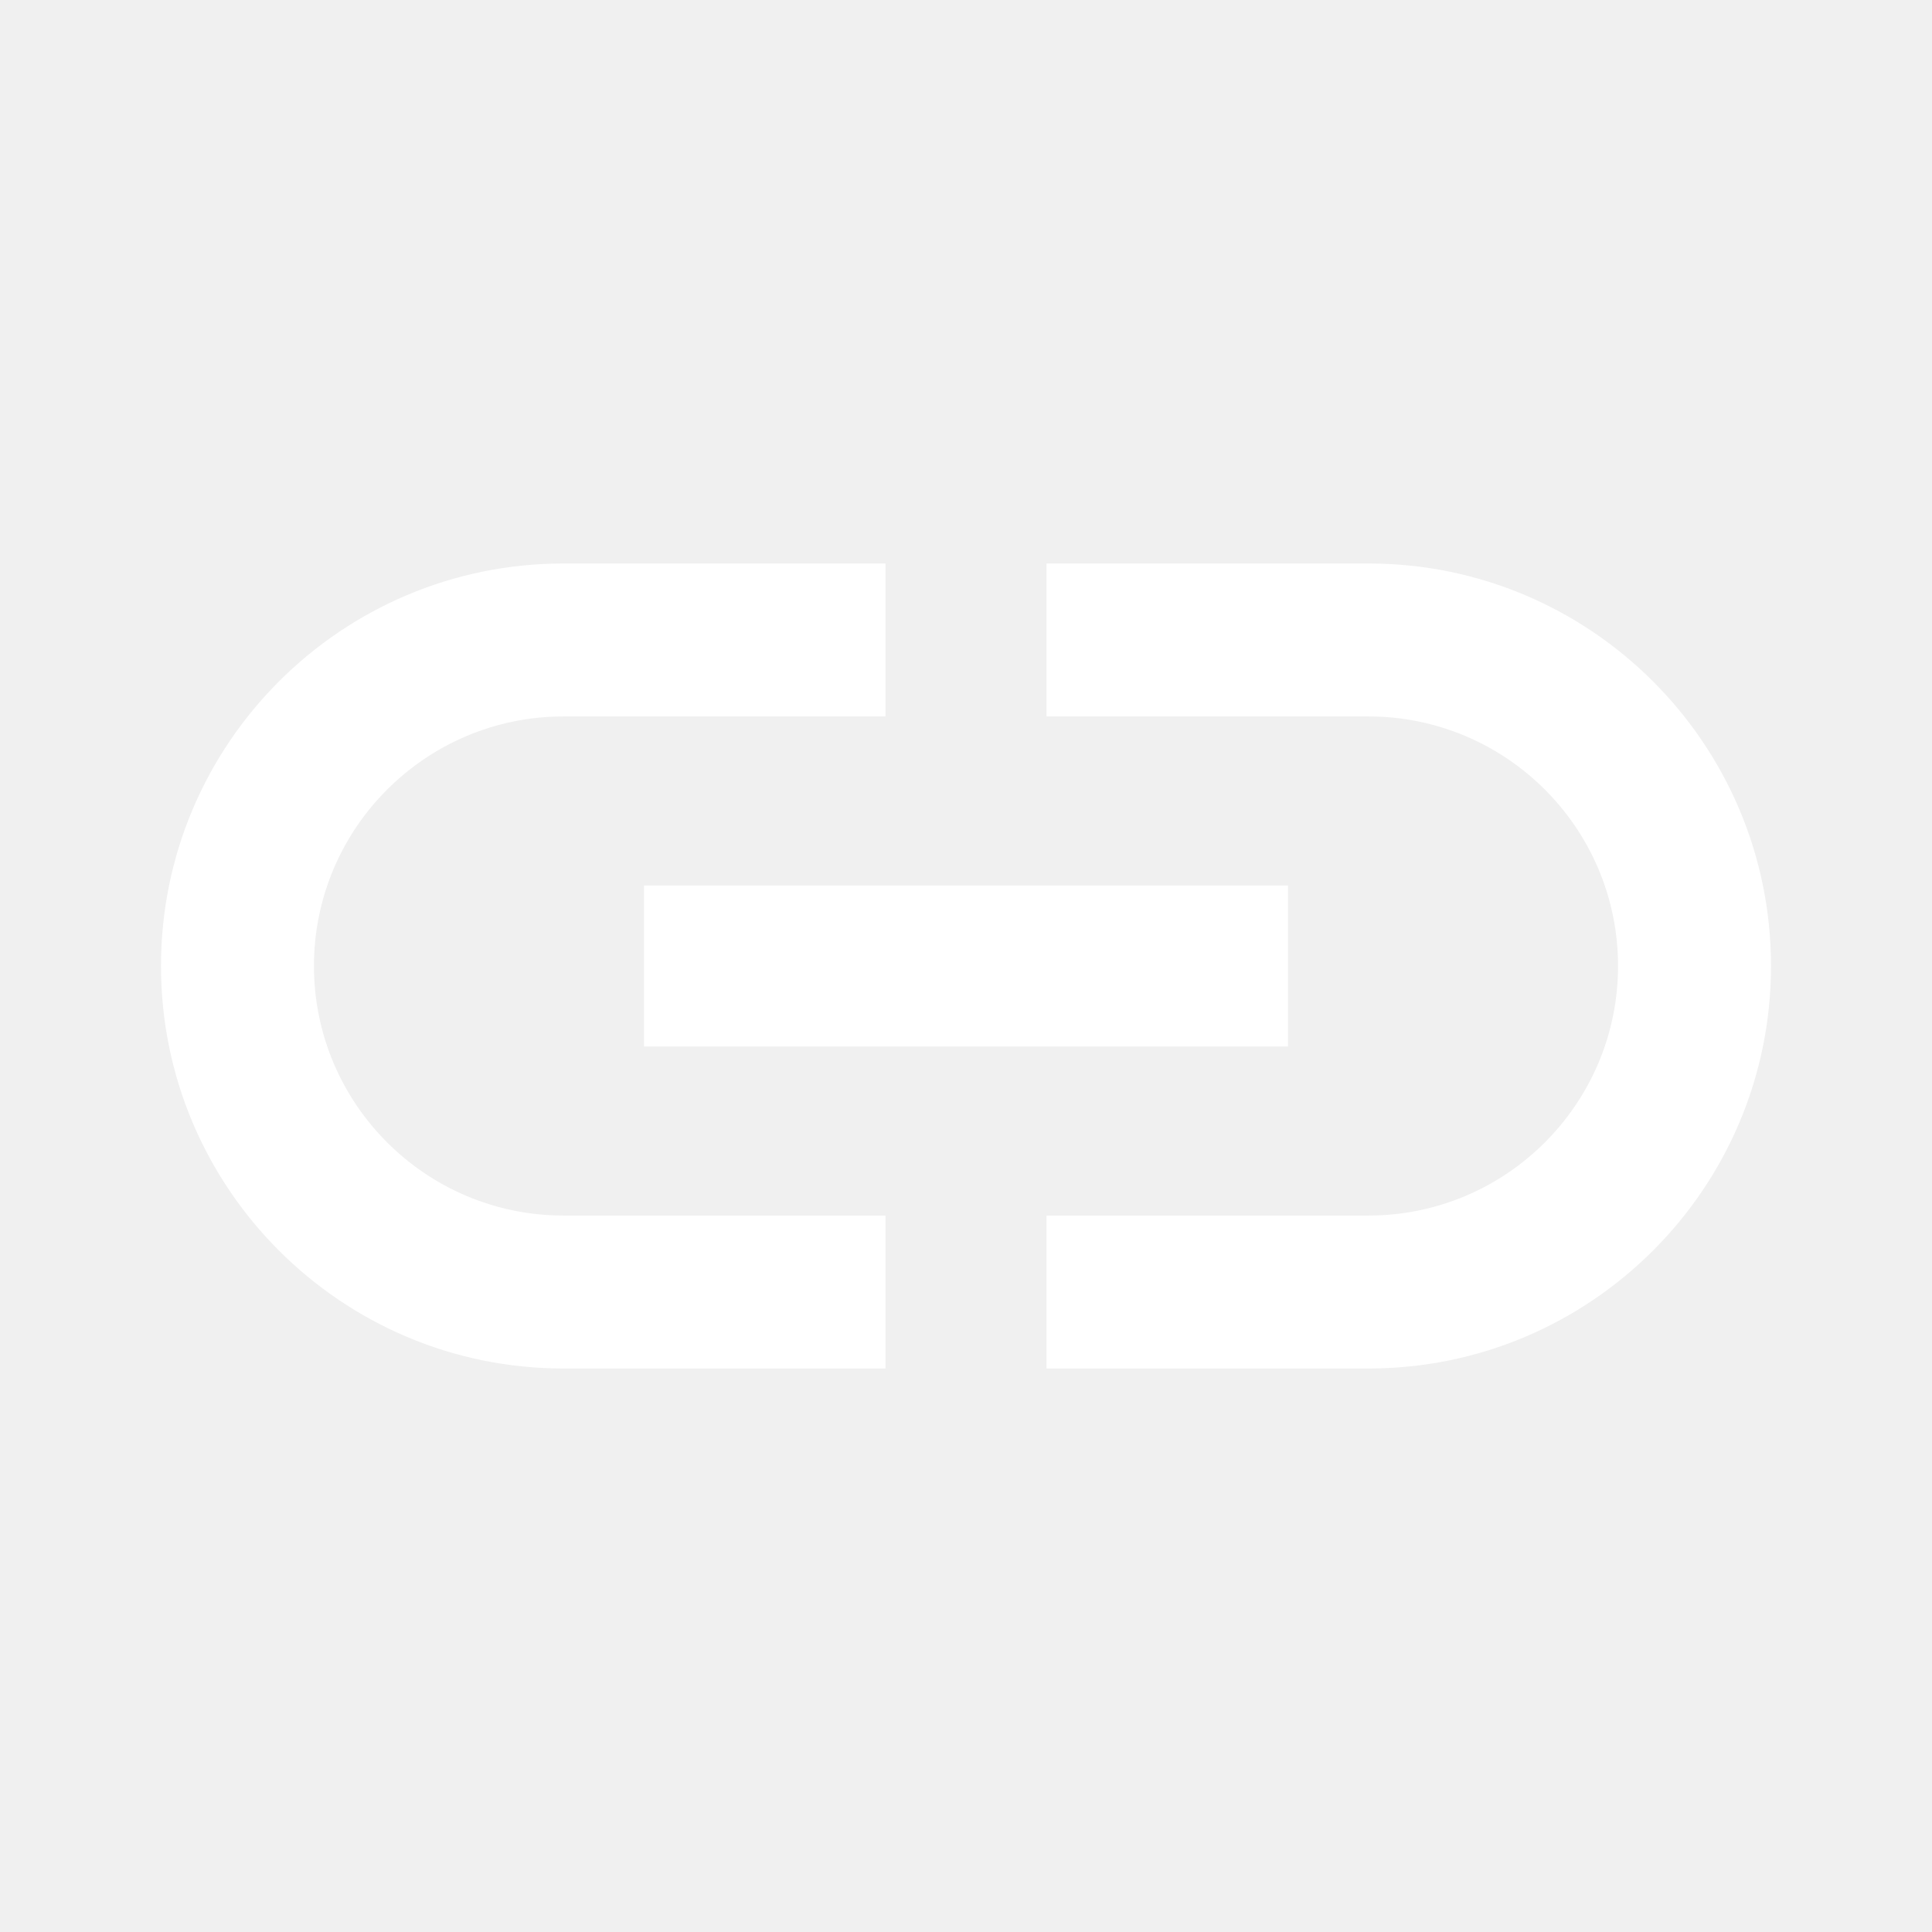
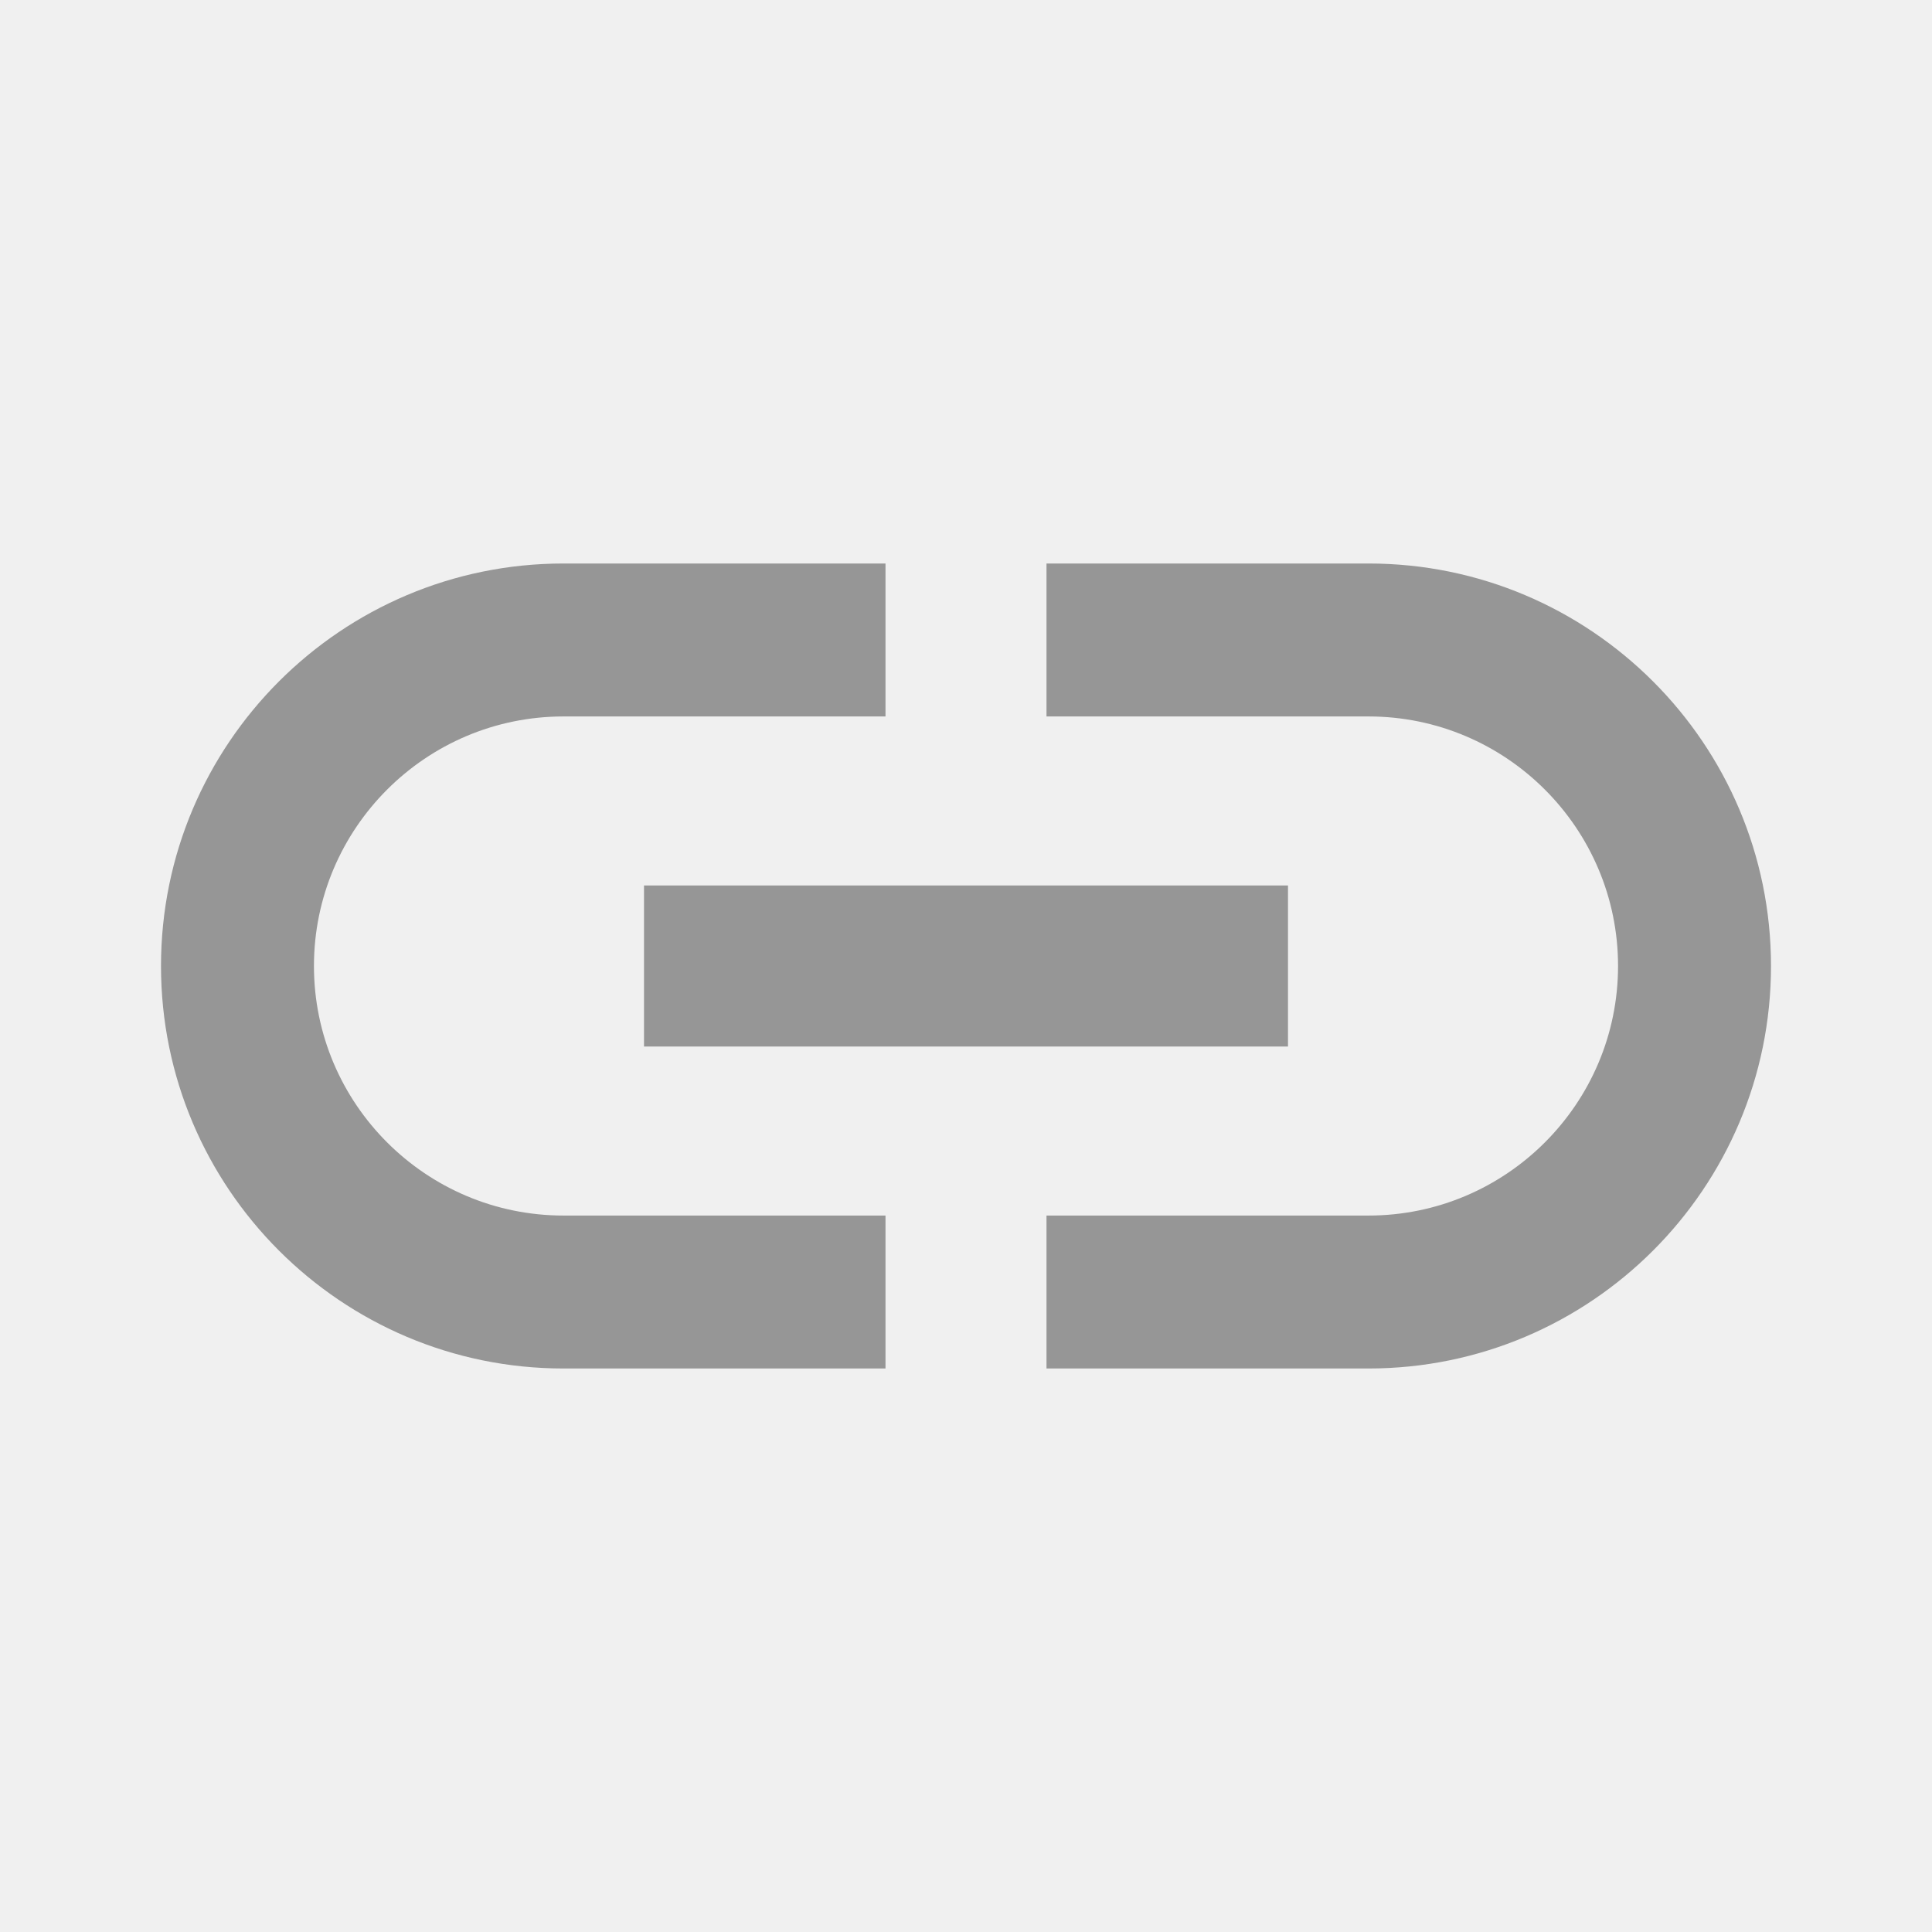
<svg xmlns="http://www.w3.org/2000/svg" width="512" height="512" viewBox="0 0 24 24">
  <path d="M0 0h24v24H0z" fill="none" />
-   <path d="M3.9 12c0-1.71 1.39-3.1 3.1-3.1h4V7H7c-2.76 0-5 2.24-5 5s2.24 5 5 5h4v-1.9H7c-1.71 0-3.1-1.39-3.1-3.1zM8 13h8v-2H8v2zm9-6h-4v1.9h4c1.71 0 3.1 1.39 3.1 3.1s-1.39 3.1-3.1 3.1h-4V17h4c2.76 0 5-2.24 5-5s-2.24-5-5-5z" fill="#fff" />
+   <path d="M3.9 12c0-1.71 1.39-3.1 3.1-3.1h4V7H7c-2.76 0-5 2.24-5 5s2.24 5 5 5h4v-1.9H7c-1.71 0-3.1-1.39-3.1-3.1zM8 13h8v-2H8v2zm9-6h-4v1.9h4c1.71 0 3.1 1.39 3.1 3.1s-1.39 3.1-3.1 3.1h-4V17h4c2.76 0 5-2.24 5-5s-2.24-5-5-5z" fill="#969696" />
</svg>
